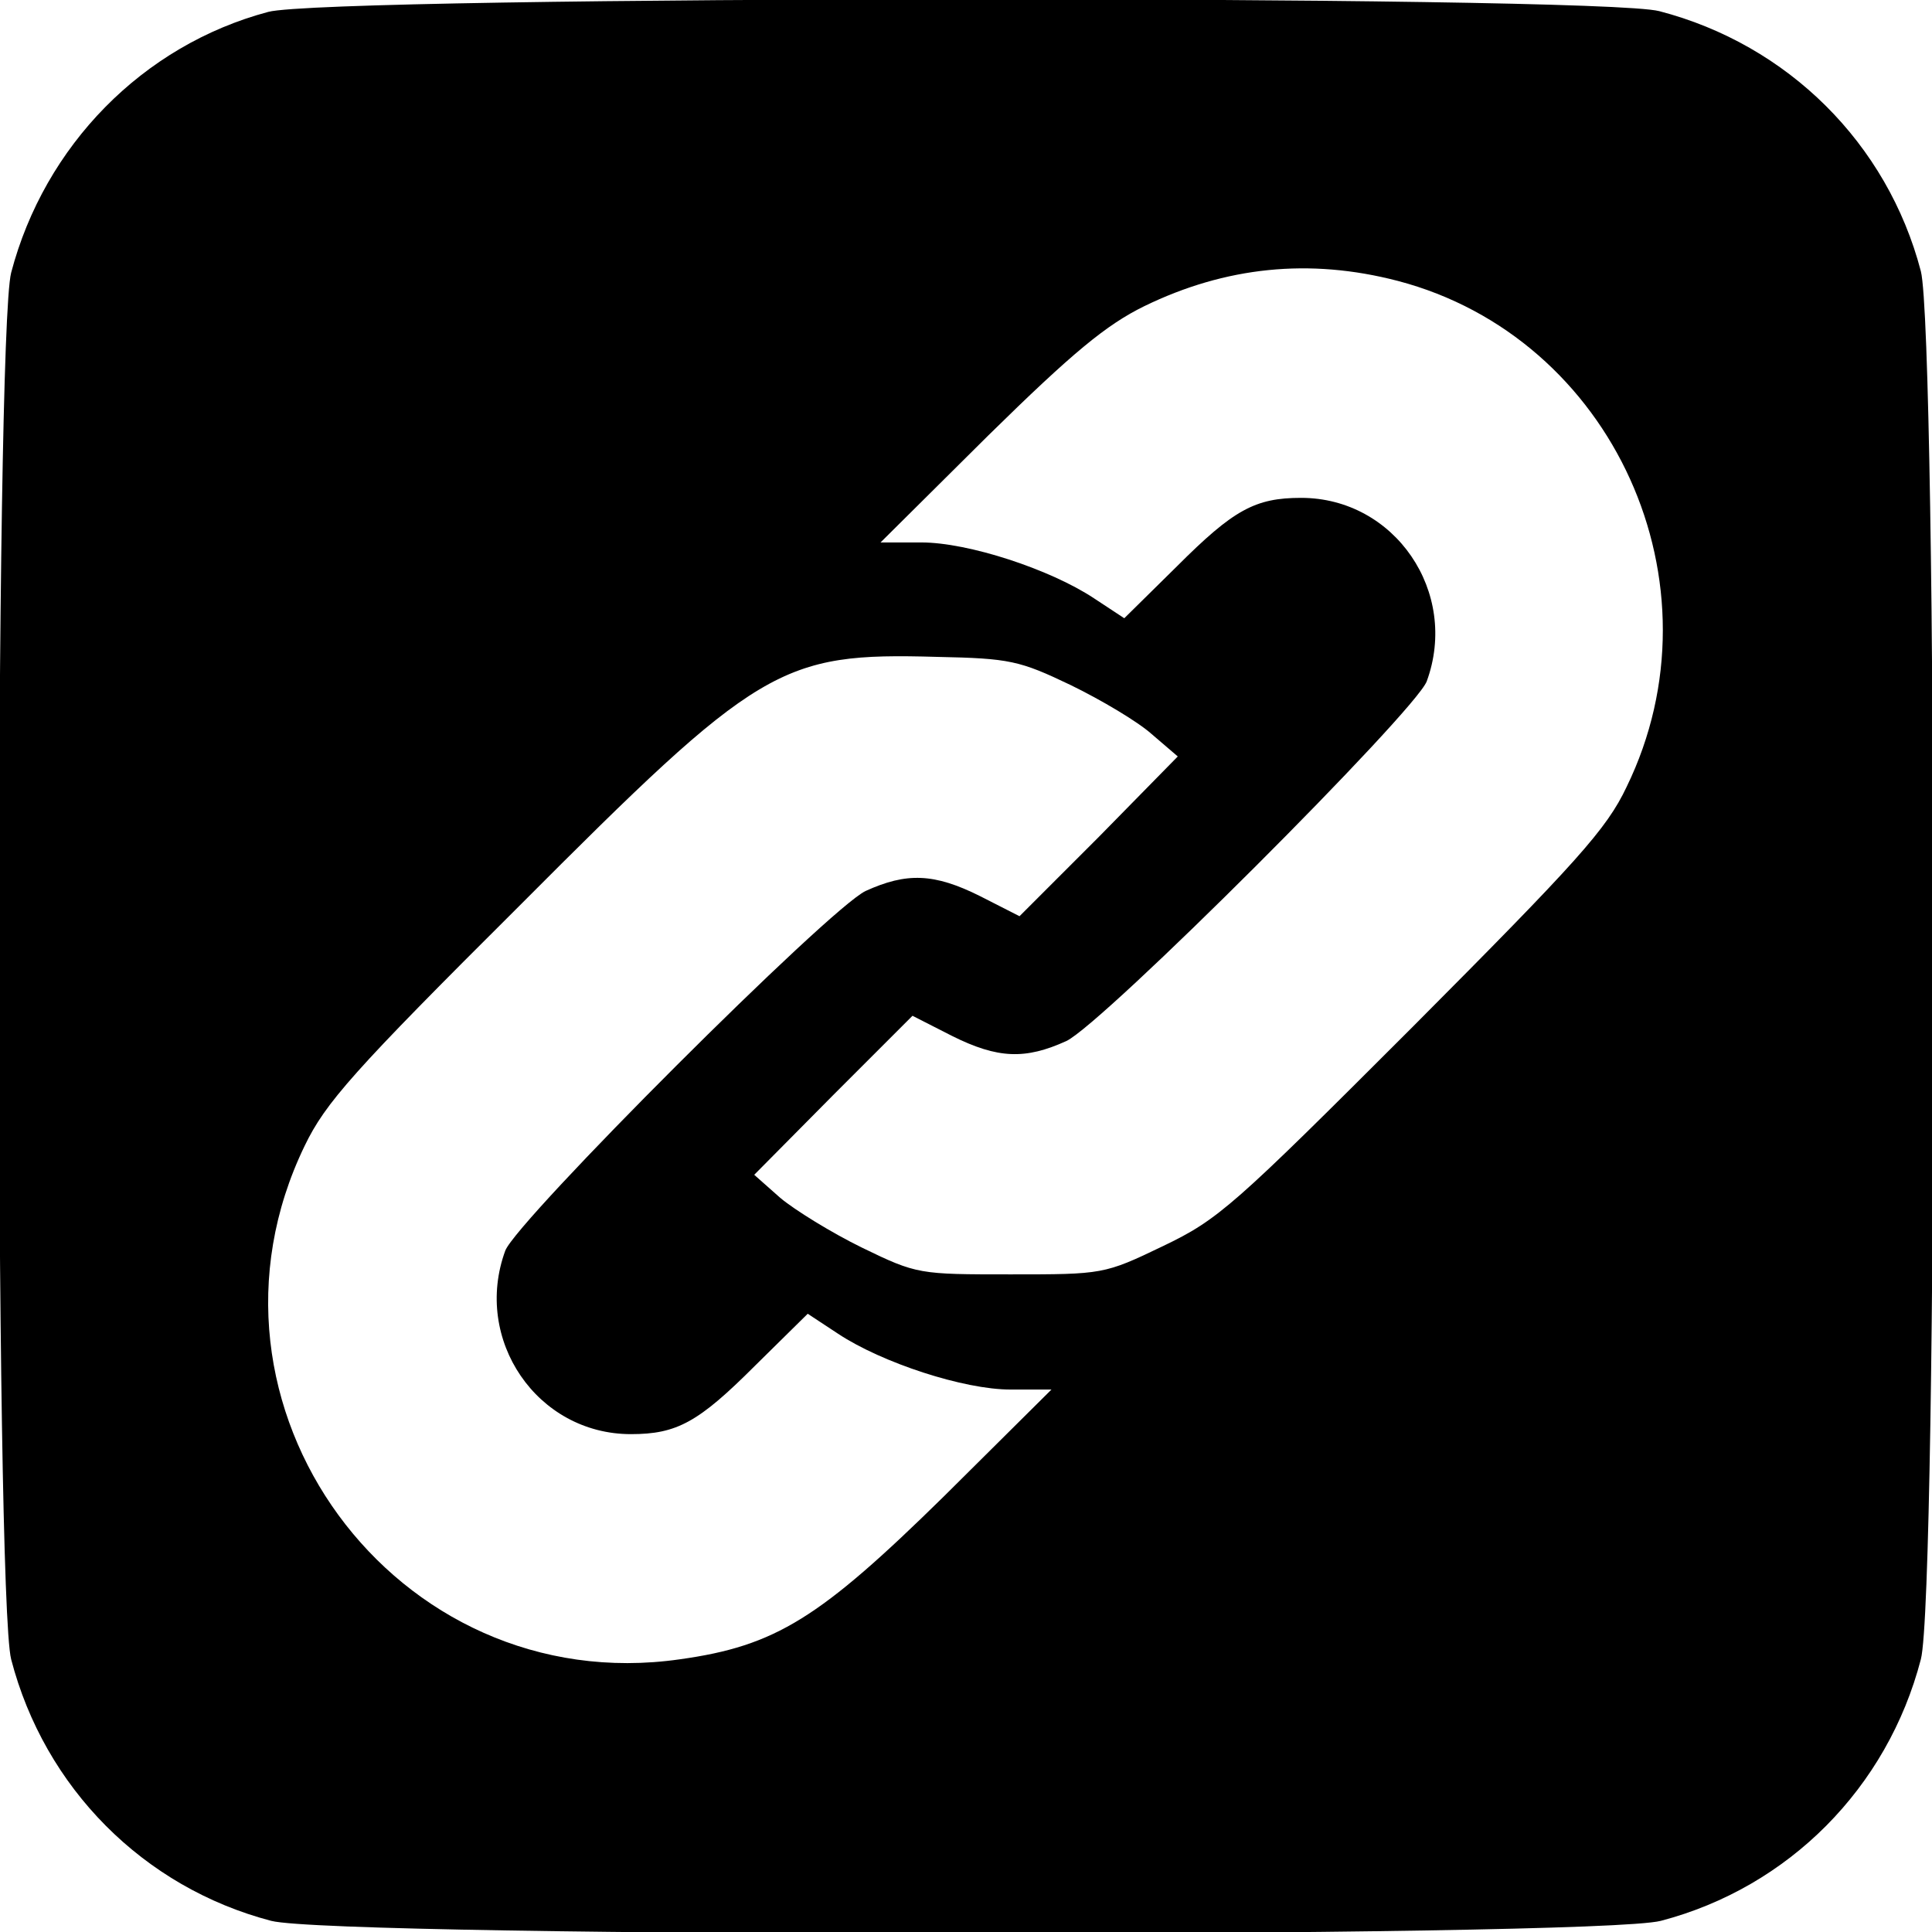
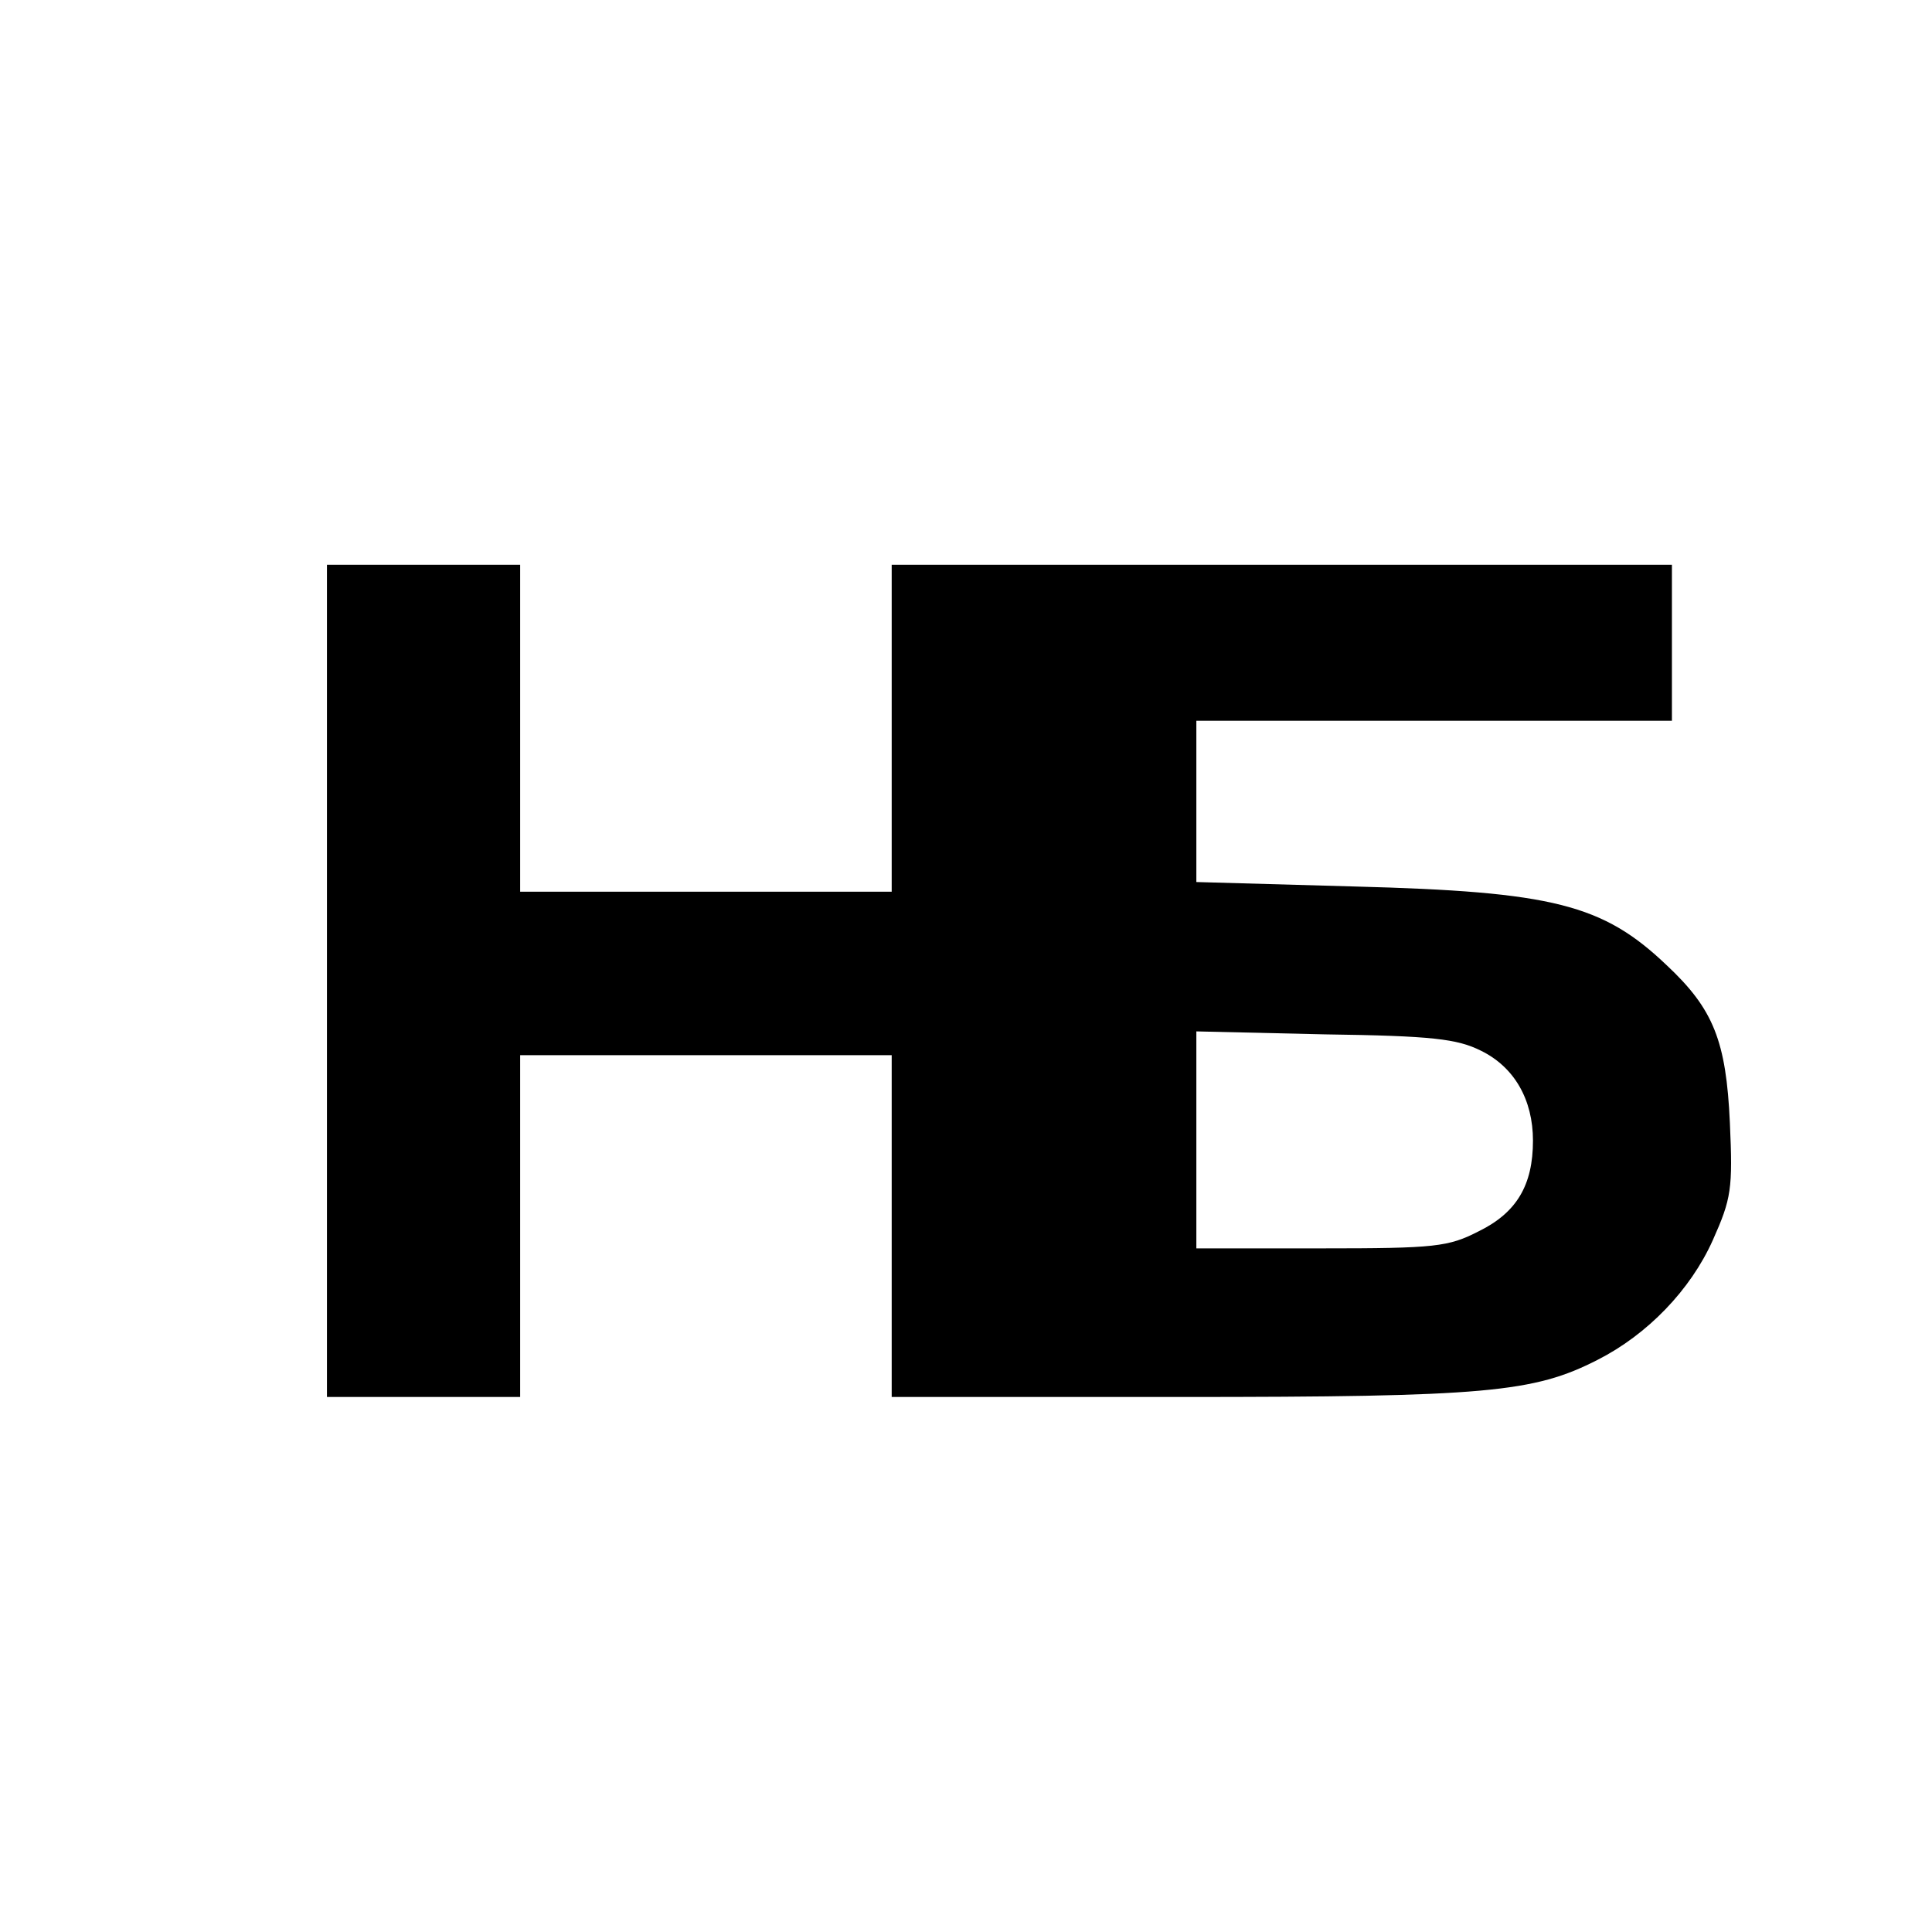
<svg xmlns="http://www.w3.org/2000/svg" version="1.0" width="260pt" height="260pt" viewBox="0 0 260 260" preserveAspectRatio="xMidYMid meet">
  <g transform="translate(0,260) scale(0.1,-0.1)" fill="#000000" stroke="none">
-     <path d="M361 2584 c-169 -45 -301 -180 -346 -351 -22 -86 -22 -1780 0 -1866 45 -173 178 -307 350 -352 89 -23 1781 -23 1870 0 172 45 305 179 350 352 23 87 22 1781 0 1868 -45 172 -179 305 -352 350 -84 22 -1790 21 -1872 -1z m1520 -362 c290 -76 441 -408 308 -681 -27 -57 -66 -100 -288 -323 -242 -242 -261 -259 -336 -295 -79 -38 -81 -38 -205 -38 -123 0 -126 0 -200 36 -41 20 -91 51 -110 67 l-35 31 106 107 107 107 53 -27 c62 -31 99 -32 154 -7 49 23 469 443 485 484 44 120 -43 247 -169 247 -62 0 -91 -16 -167 -92 l-71 -70 -41 27 c-59 39 -169 75 -232 75 l-55 0 145 144 c114 112 159 149 210 174 109 53 222 65 341 34z m-440 -544 c41 -20 90 -49 109 -66 l35 -30 -106 -108 -107 -107 -53 27 c-62 31 -99 32 -154 7 -49 -23 -469 -443 -485 -484 -44 -120 43 -247 169 -247 62 0 91 16 167 92 l71 70 41 -27 c59 -39 169 -75 232 -75 l55 0 -145 -144 c-167 -164 -226 -201 -355 -219 -383 -55 -674 342 -505 691 28 58 65 100 289 323 323 324 351 341 562 335 98 -2 111 -5 180 -38z" />
+     <path d="M440 1280 l0 -560 130 0 130 0 0 230 0 230 250 0 250 0 0 -230 0 -230 388 0 c412 0 476 6 562 50 67 34 125 94 155 161 25 56 27 69 23 158 -5 110 -22 153 -85 212 -86 82 -153 99 -420 106 l-213 6 0 108 0 109 320 0 320 0 0 105 0 105 -525 0 -525 0 0 -220 0 -220 -250 0 -250 0 0 220 0 220 -130 0 -130 0 0 -560z m1553 -94 c45 -22 70 -66 70 -121 0 -60 -22 -97 -73 -122 -41 -21 -58 -23 -212 -23 l-168 0 0 146 0 146 173 -4 c144 -2 178 -6 210 -22z" />
  </g>
</svg>
